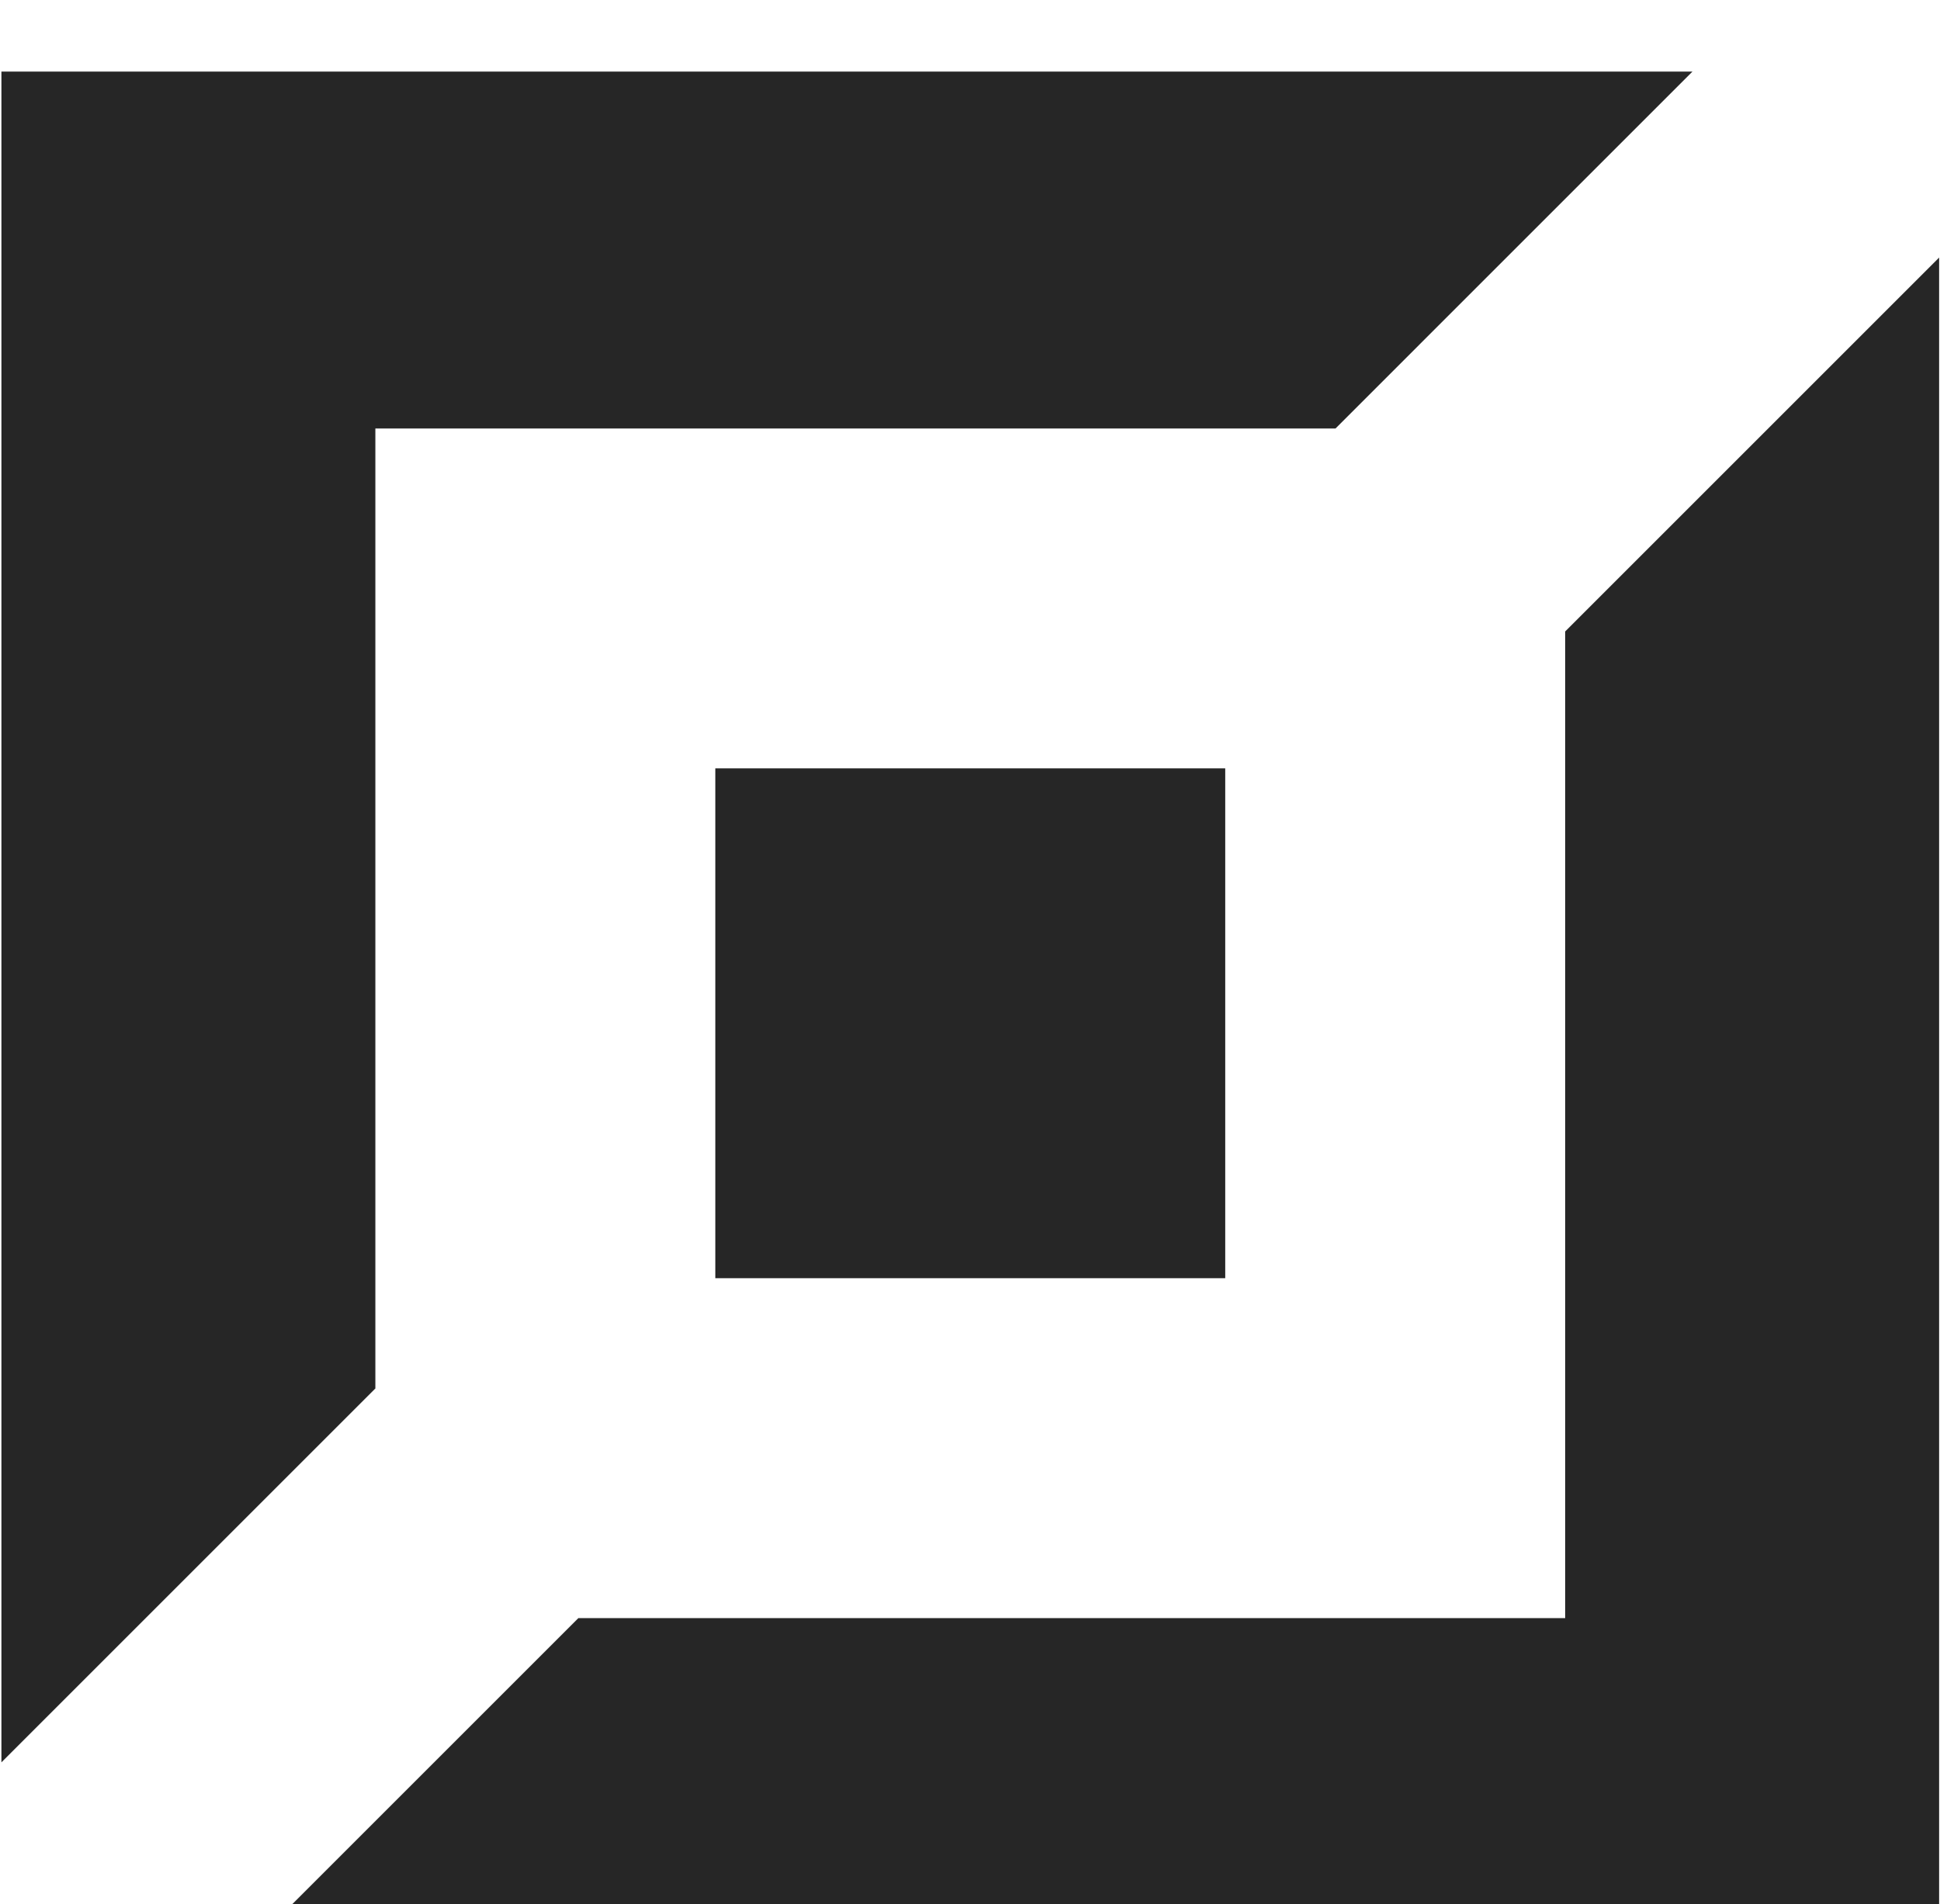
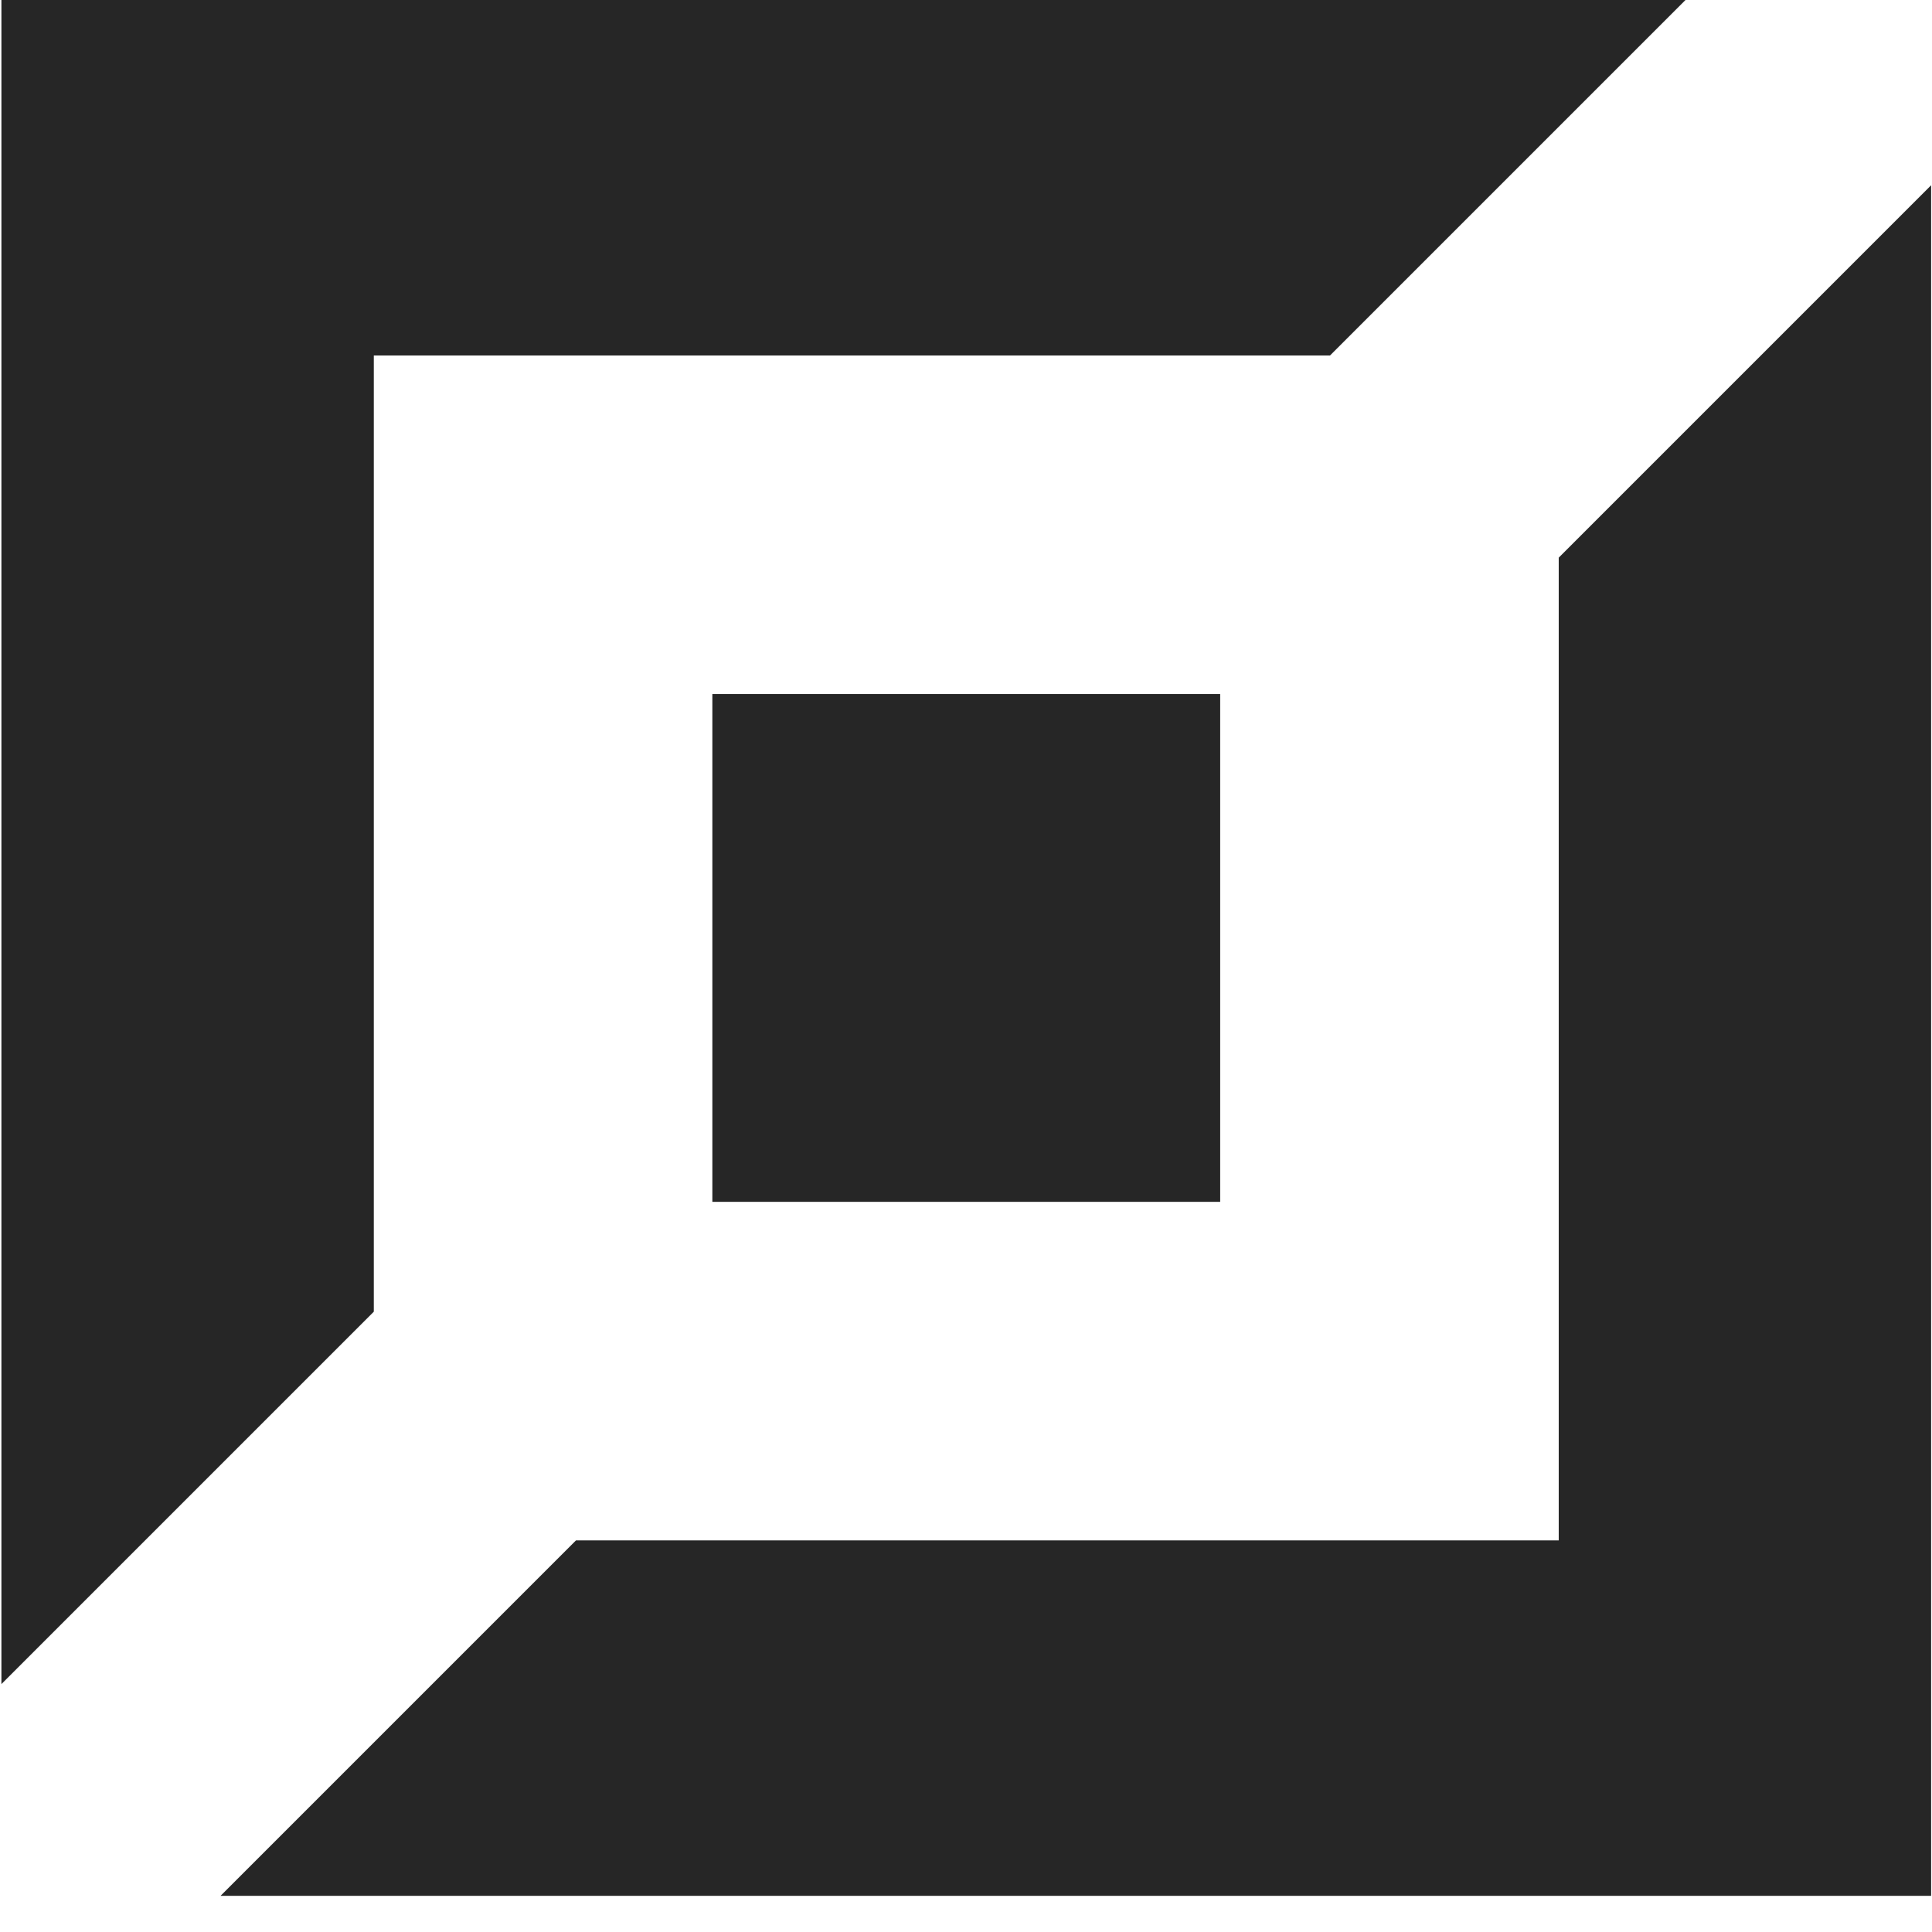
- <svg xmlns="http://www.w3.org/2000/svg" width="271" height="266" viewBox="0 0 271 246" fill="none">
+ <svg xmlns="http://www.w3.org/2000/svg" width="271" height="271" viewBox="0 0 271 271" fill="none">
  <path d="M99.922 97.35H171.153V168.581H99.922V97.35Z" fill="currentColor" fill-opacity="0.85" />
  <path d="M30.934 265.93H270.877V25.987L218.641 78.223V216.068H80.796L30.934 265.93Z" fill="currentColor" fill-opacity="0.85" />
  <path d="M186.56 49.862H52.434V183.988L0.198 236.224V0H236.422L186.56 49.862Z" fill="currentColor" fill-opacity="0.85" />
</svg>
